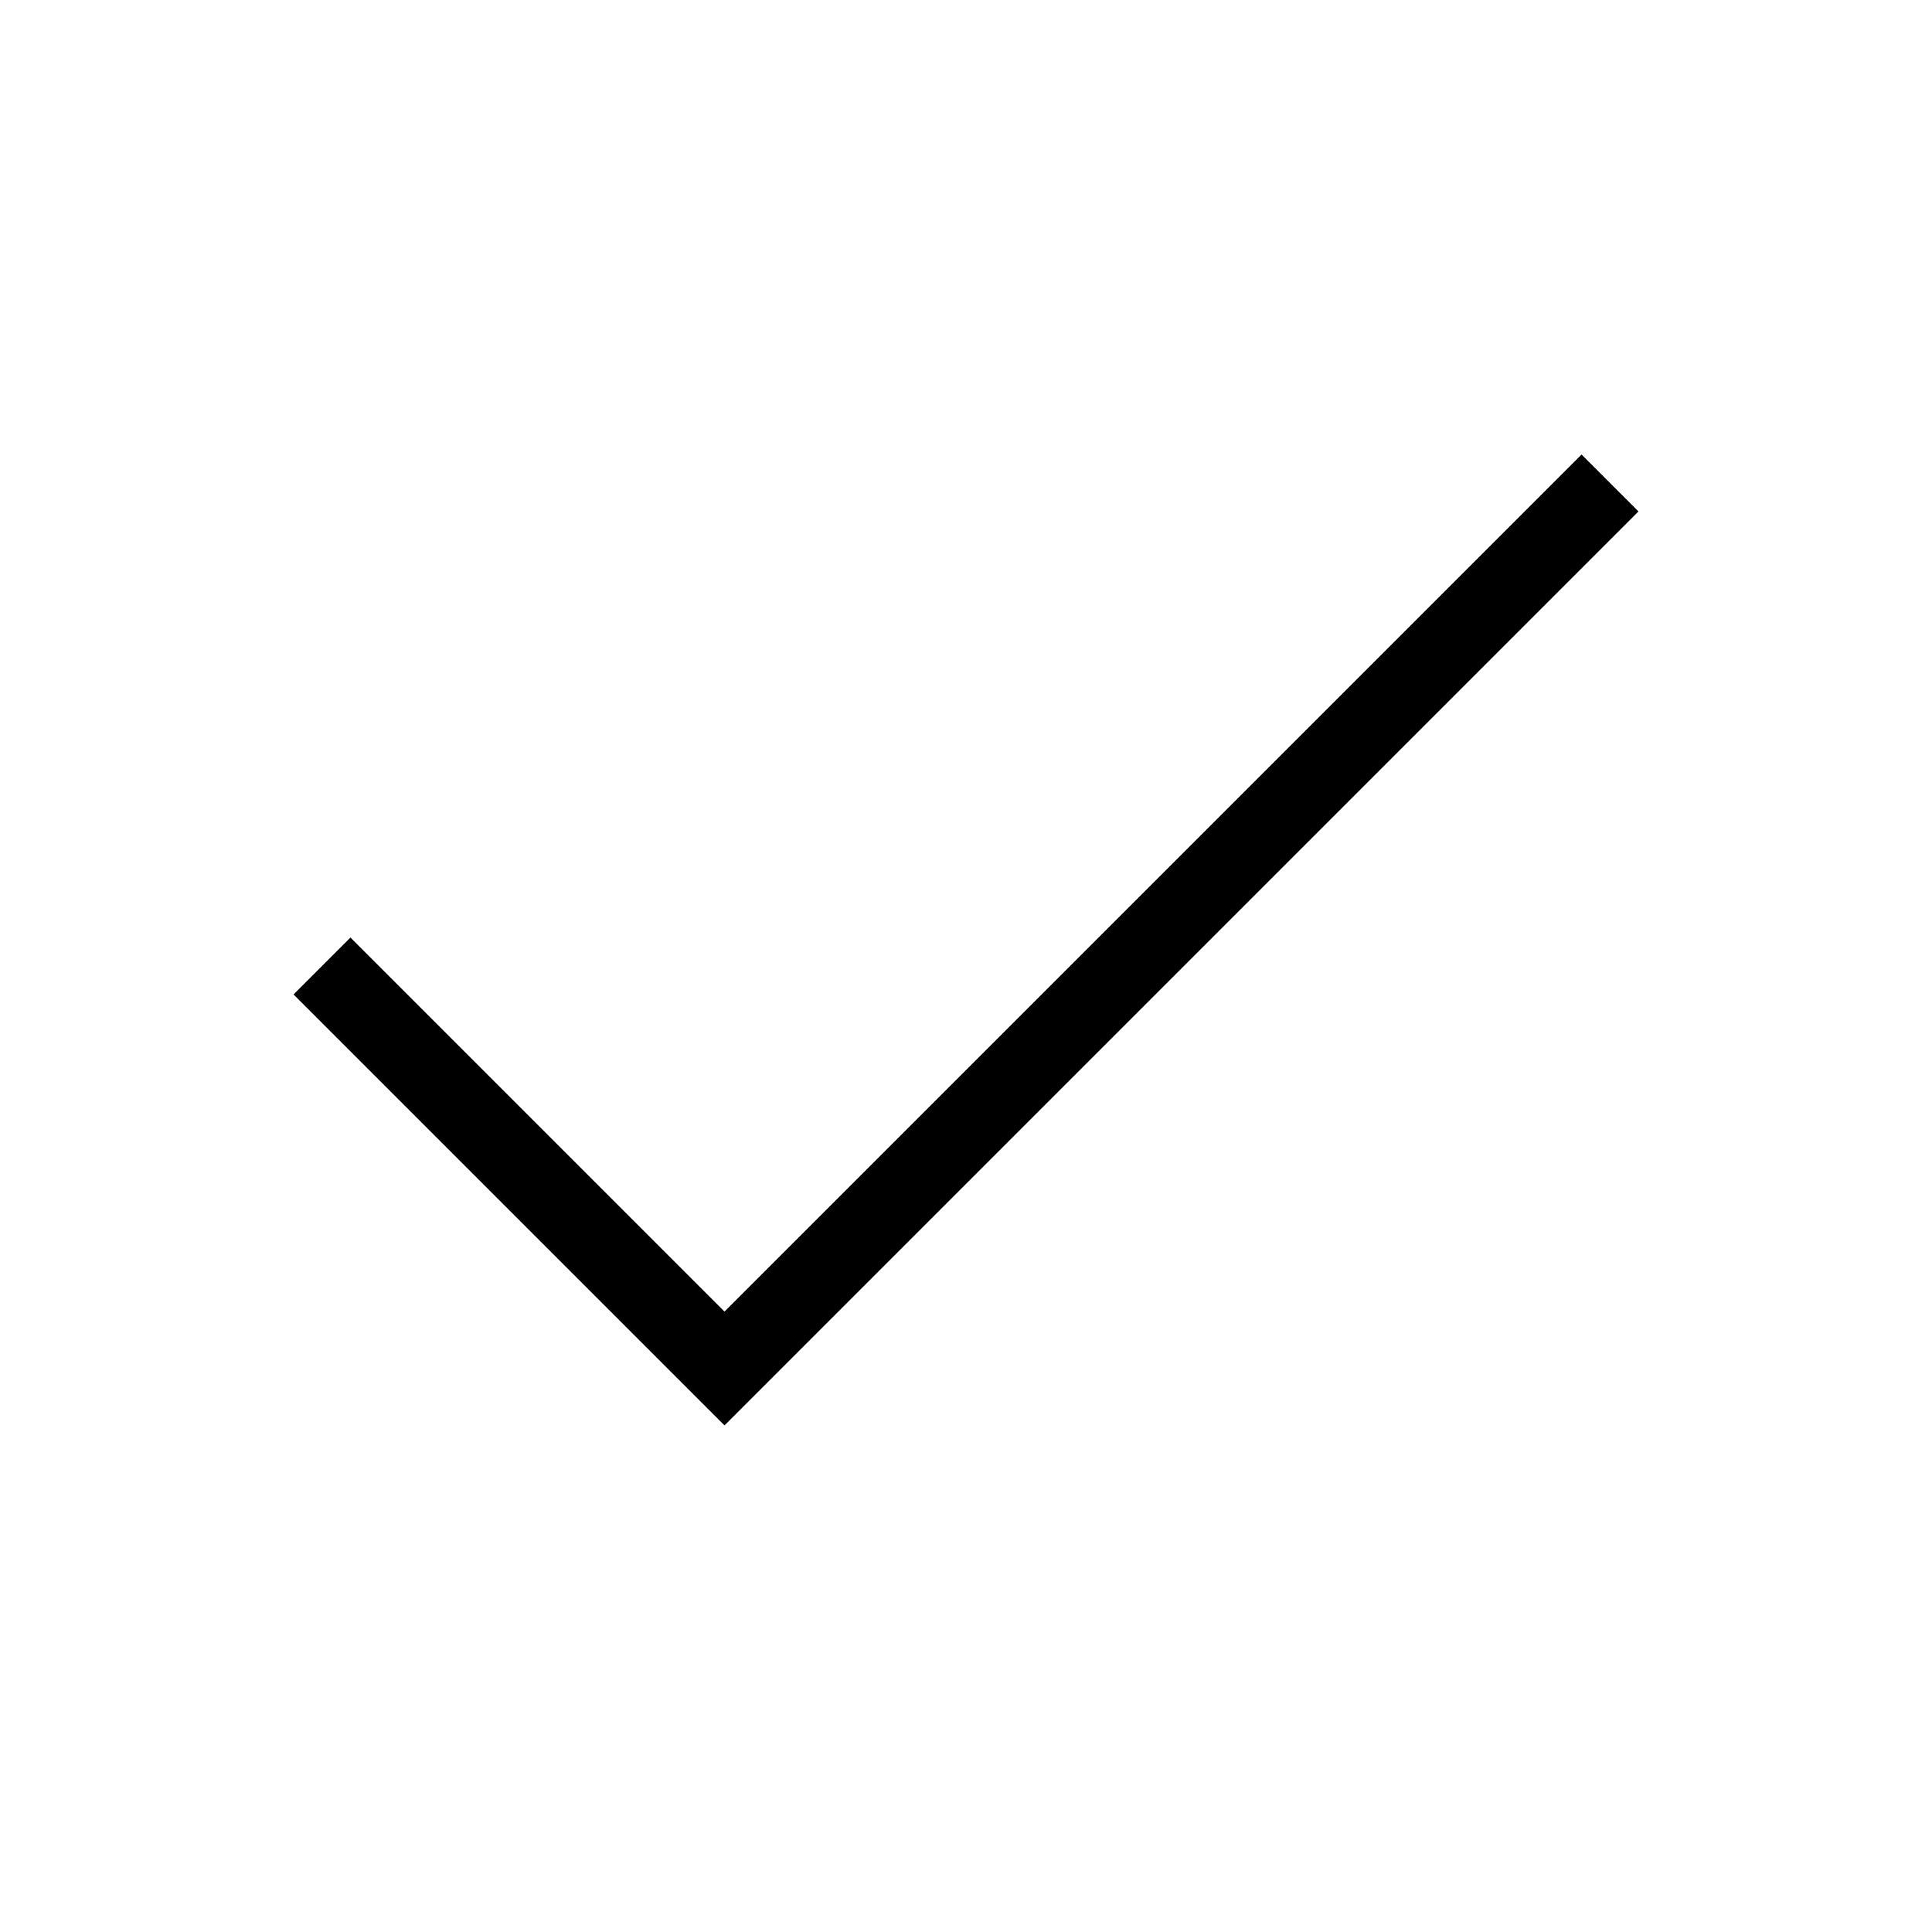
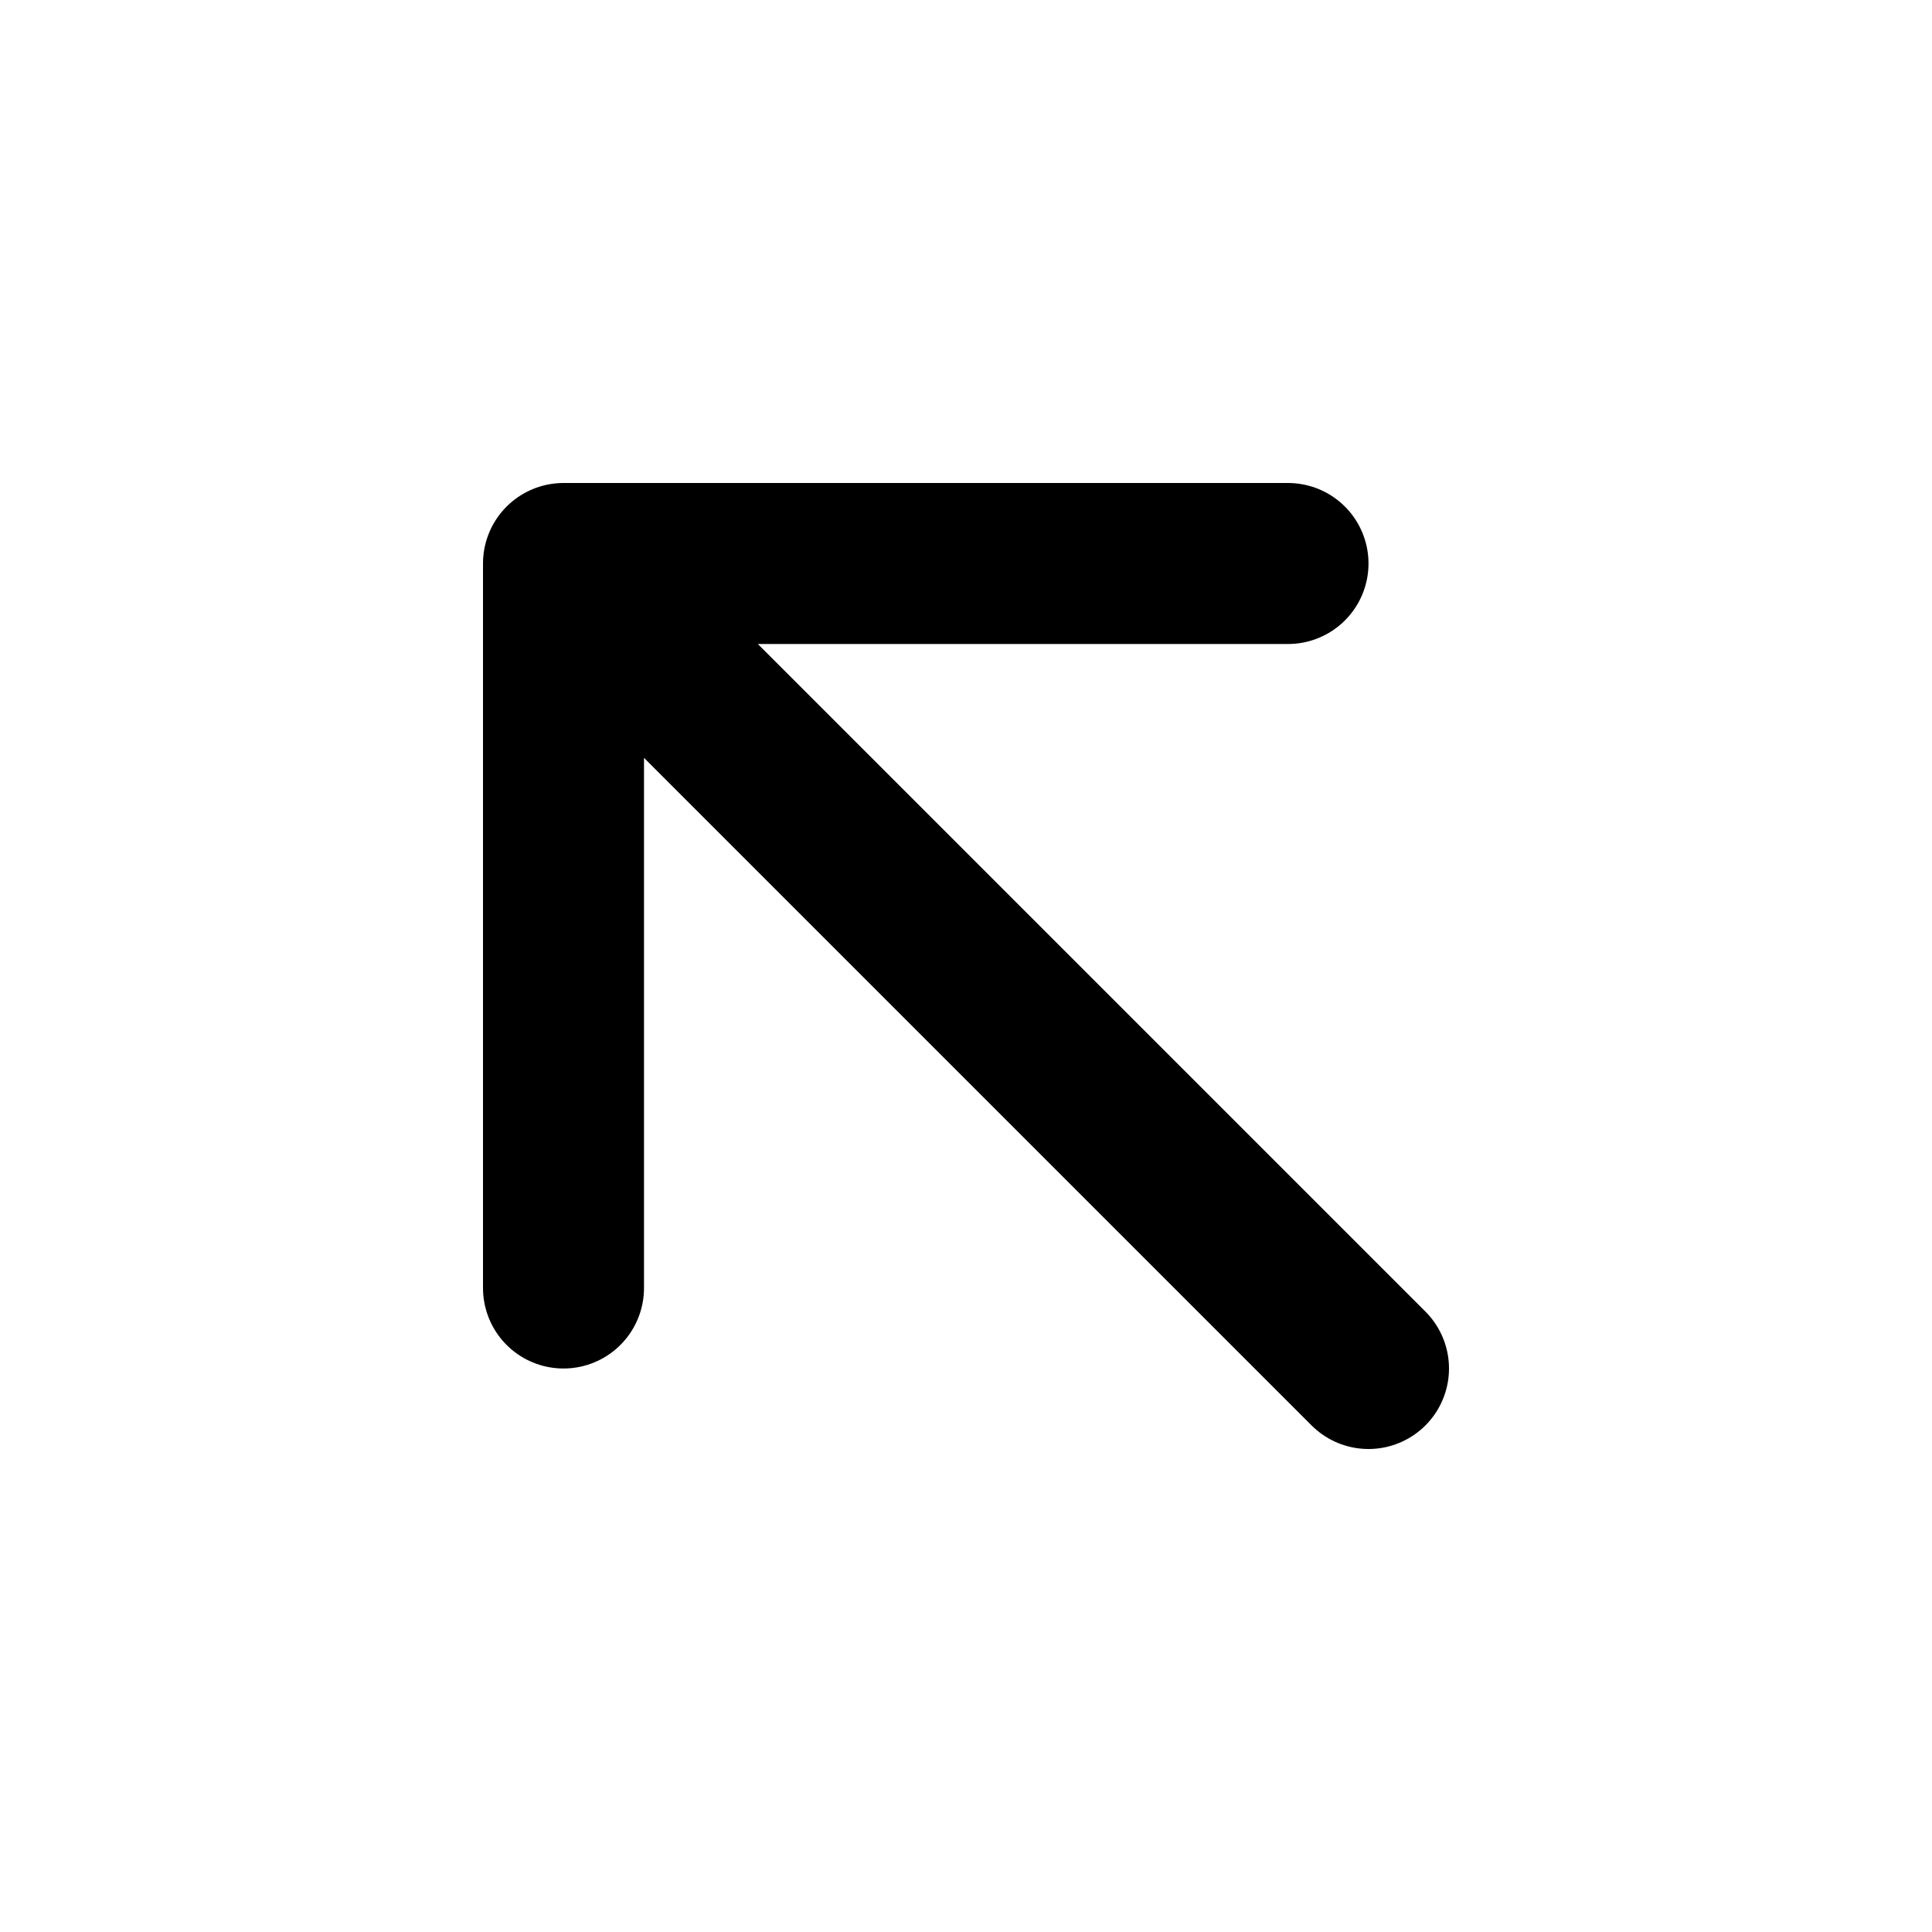
- <svg xmlns="http://www.w3.org/2000/svg" fill="none" shapeRendering="geometricPrecision" stroke="currentColor" strokeLinecap="round" strokeLinejoin="round" strokeWidth="1.5" viewBox="0 0 24 24" width="14" height="14" version="1.1" id="svg4">
-   <defs id="defs8" />
-   <path d="M20 6L9 17l-5-5" id="path2" />
+ <svg xmlns="http://www.w3.org/2000/svg" width="800px" height="800px" viewBox="0 0 24 24" fill="none">
+   <path d="M17 17L7 7M7 7V16M7 7H16" stroke="#000000" stroke-width="2" stroke-linecap="round" stroke-linejoin="round" />
</svg>
